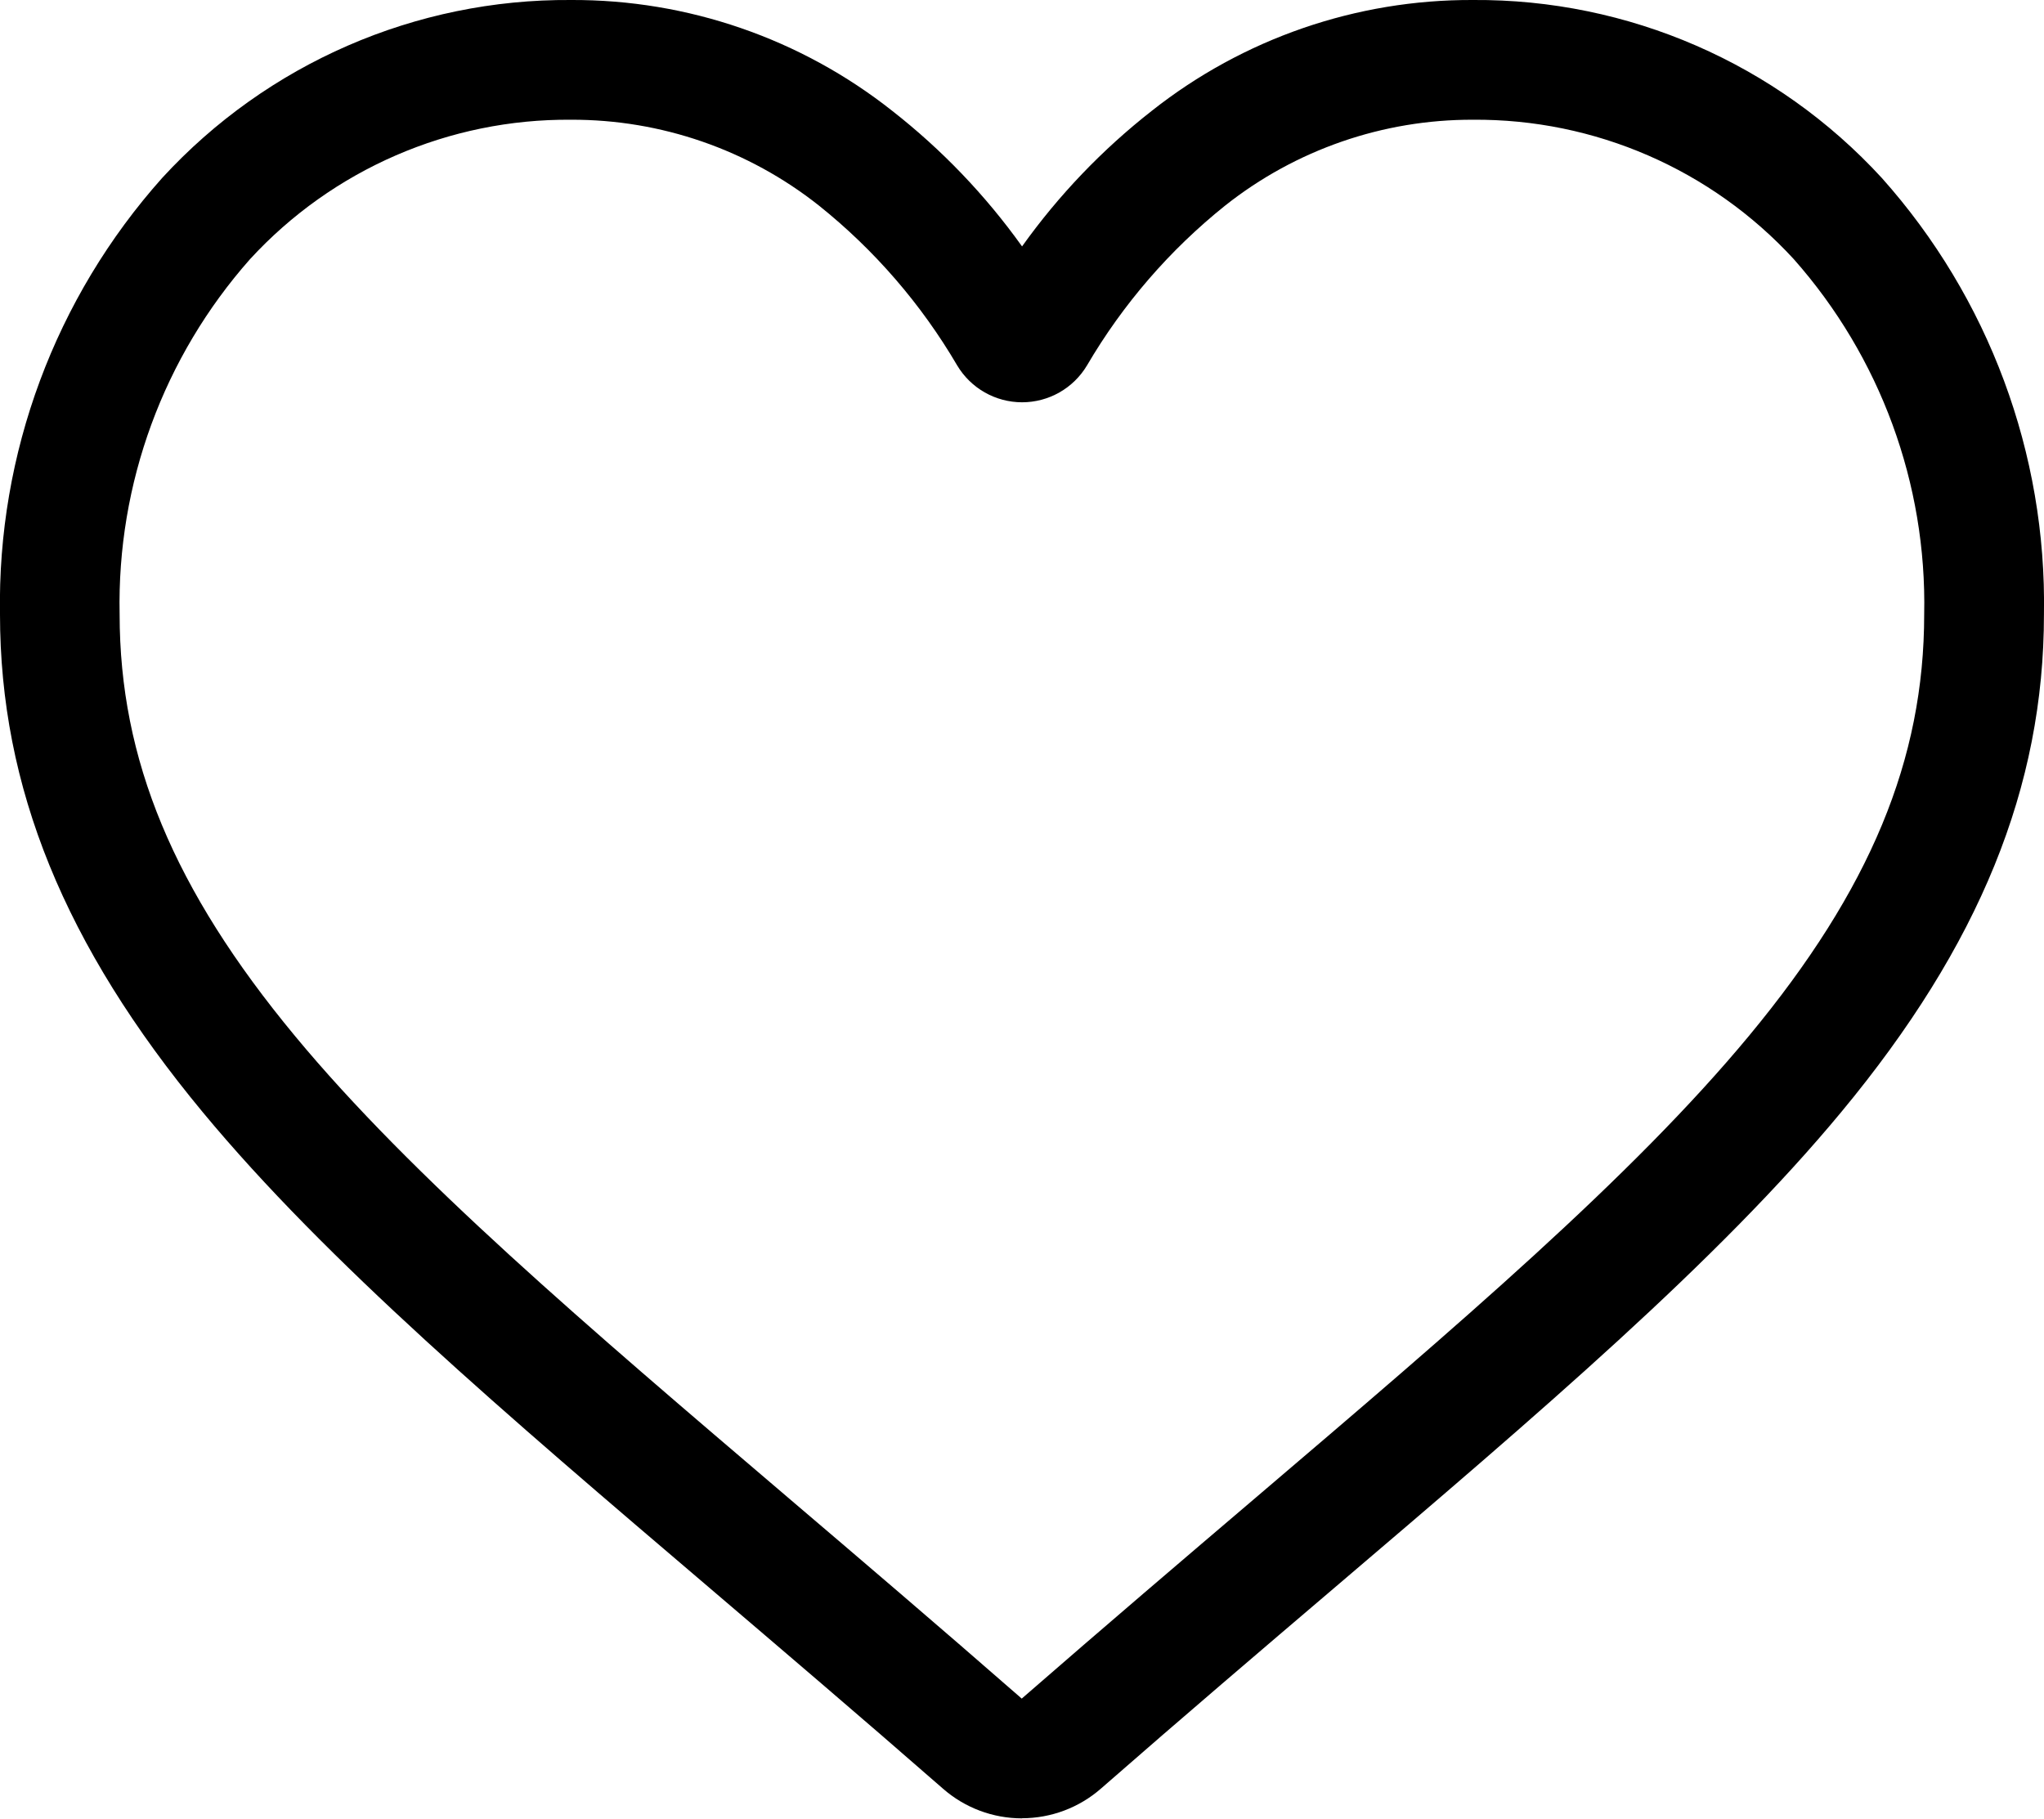
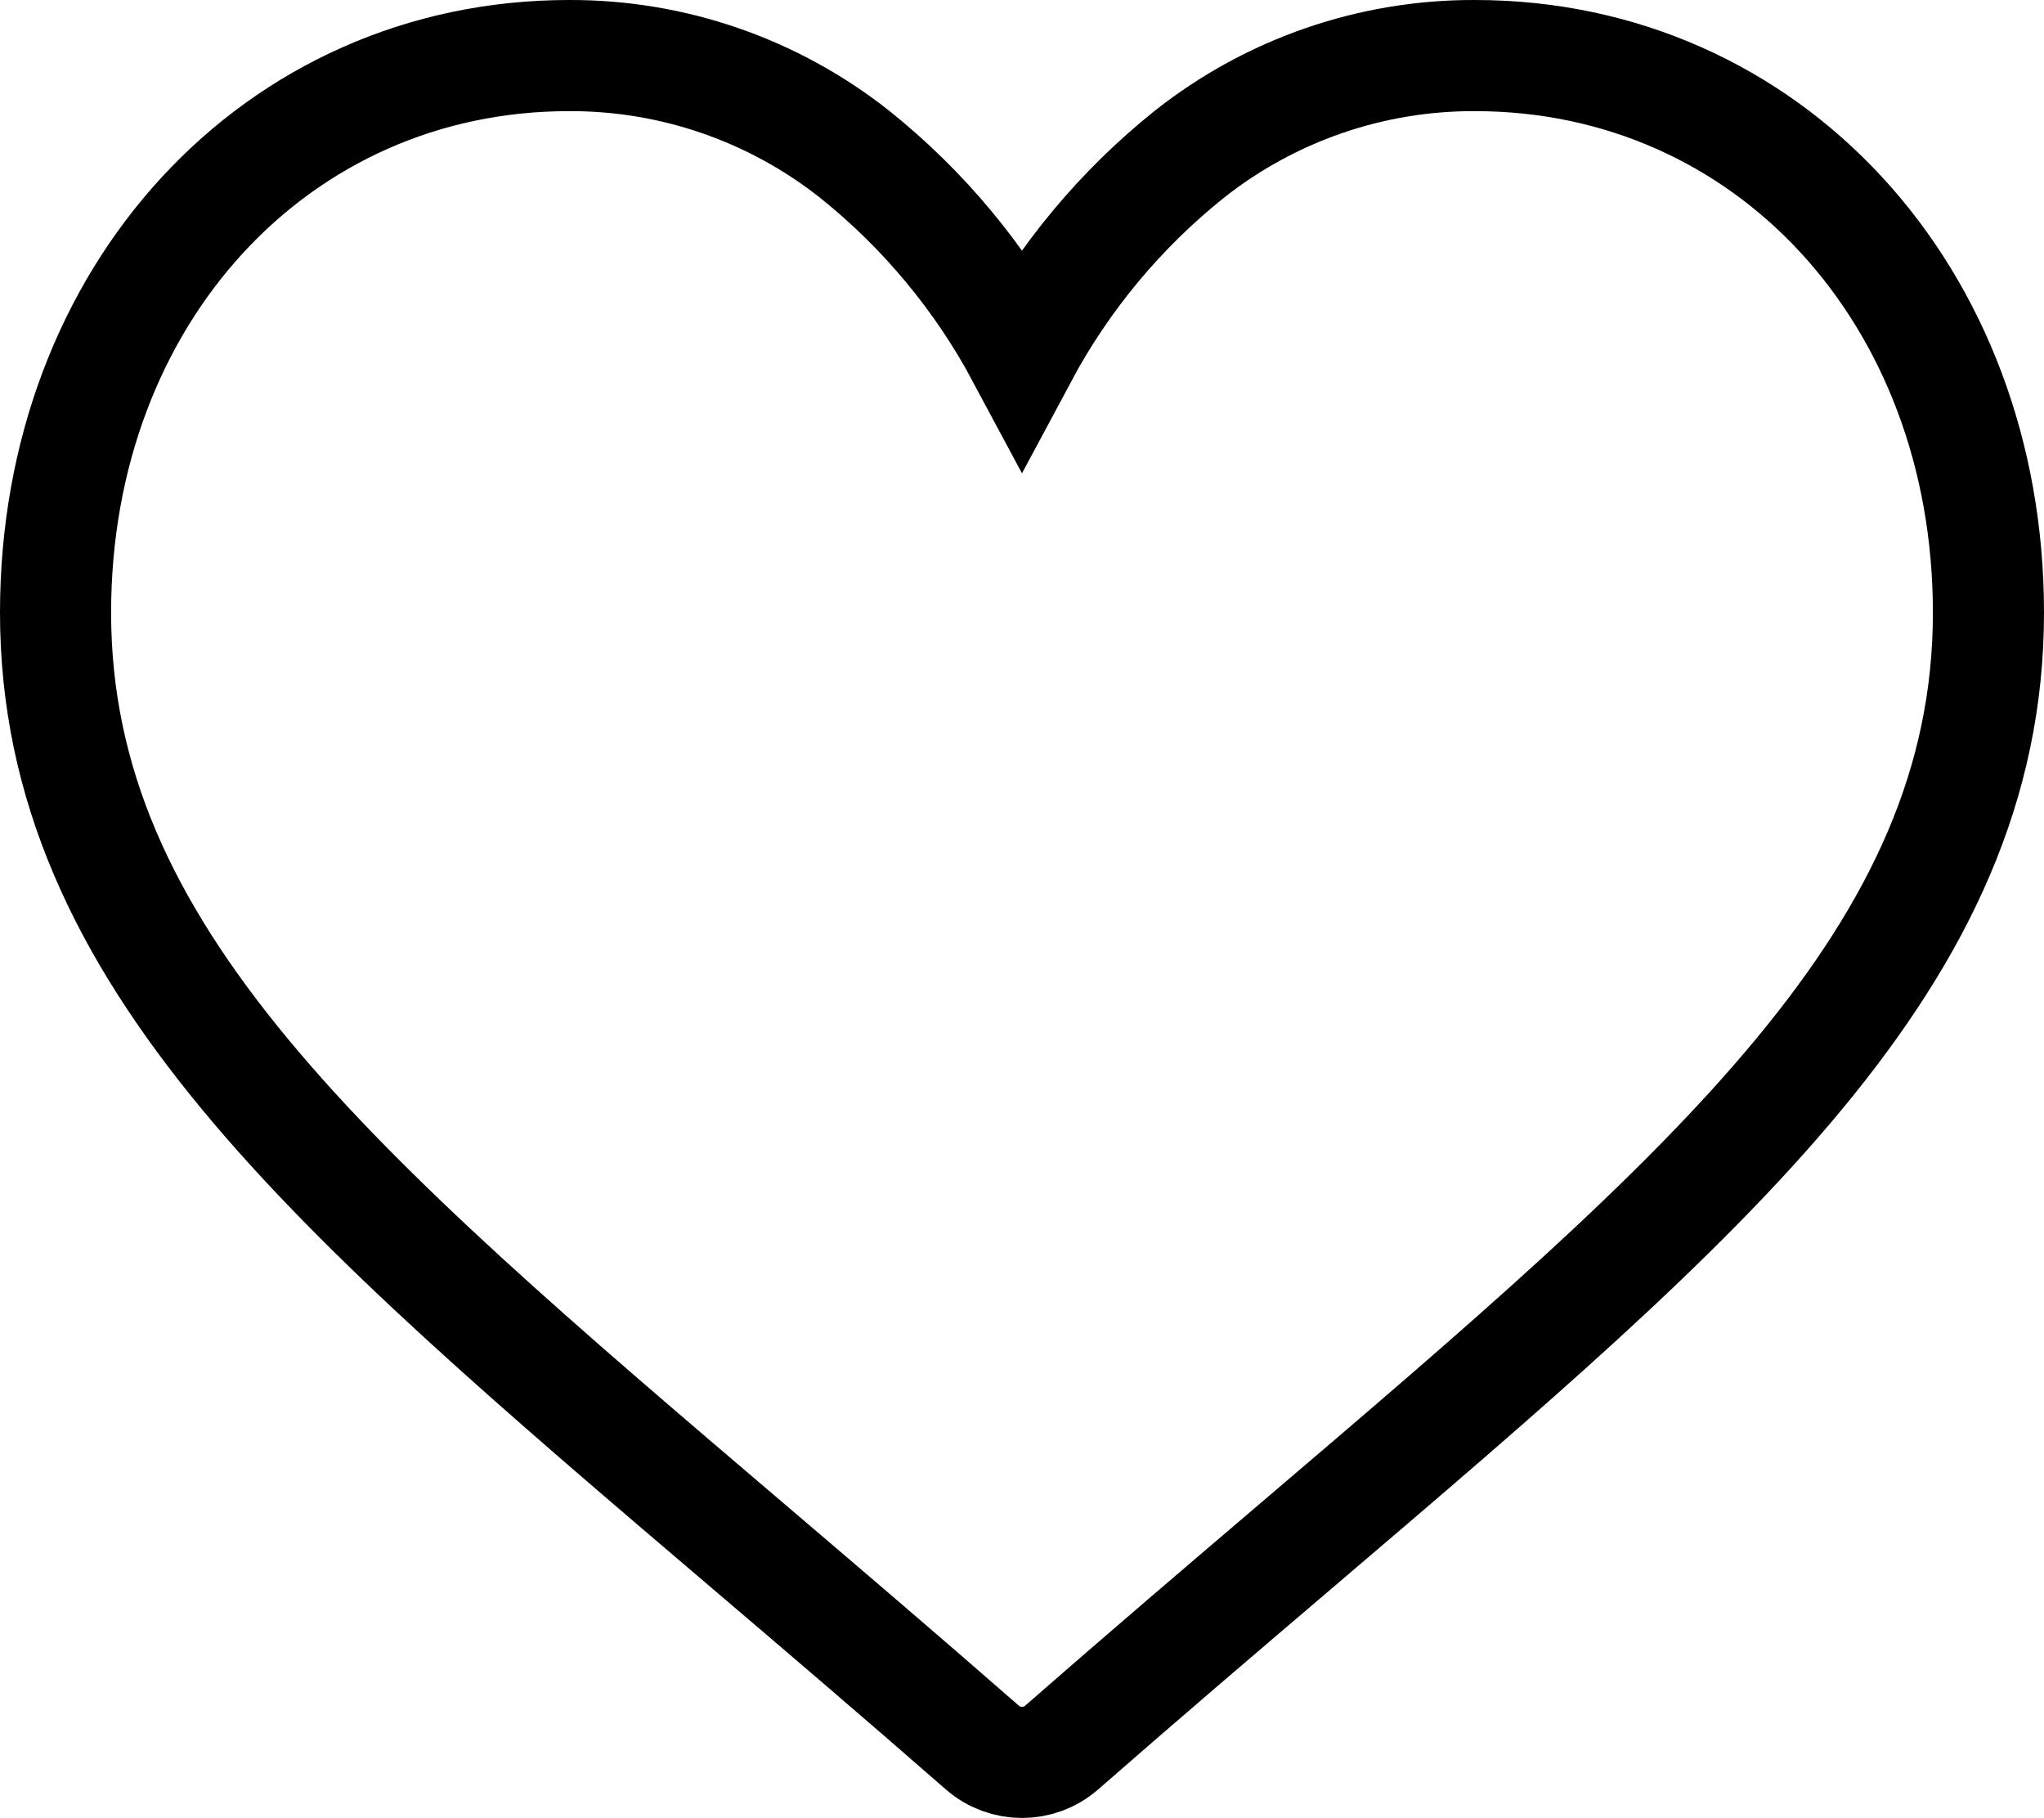
- <svg xmlns="http://www.w3.org/2000/svg" viewBox="0 0 89.089 79.261">
-   <g id="heart" transform="translate(-865 -790)">
-     <path id="heart-2" data-name="heart" d="M44.545,79.261A5.224,5.224,0,0,1,41.1,77.967c-3.6-3.147-7.069-6.1-10.13-8.713l-.016-.014C21.979,61.592,14.229,54.986,8.836,48.479,2.808,41.205,0,34.308,0,26.774A27.845,27.845,0,0,1,7.068,7.757,23.957,23.957,0,0,1,24.888,0a22.409,22.409,0,0,1,14,4.832,28.639,28.639,0,0,1,5.659,5.909A28.641,28.641,0,0,1,50.2,4.832,22.409,22.409,0,0,1,64.2,0a23.958,23.958,0,0,1,17.82,7.757,27.844,27.844,0,0,1,7.067,19.017c0,7.534-2.807,14.431-8.835,21.7-5.393,6.507-13.143,13.112-22.117,20.76-3.067,2.613-6.542,5.575-10.149,8.729a5.228,5.228,0,0,1-3.443,1.293ZM24.888,5.219A18.8,18.8,0,0,0,10.9,11.294a22.651,22.651,0,0,0-5.686,15.48c0,6.337,2.355,12,7.636,18.376,5.1,6.159,12.7,12.628,21.485,20.119l.016.014c3.073,2.619,6.556,5.588,10.182,8.758,3.647-3.176,7.136-6.15,10.215-8.773,8.789-7.491,16.38-13.959,21.484-20.118,5.28-6.371,7.635-12.039,7.635-18.376a22.651,22.651,0,0,0-5.686-15.48A18.794,18.794,0,0,0,64.2,5.219,17.308,17.308,0,0,0,53.4,8.96a25.324,25.324,0,0,0-6.022,6.968,3.294,3.294,0,0,1-5.659,0A25.3,25.3,0,0,0,35.693,8.96,17.308,17.308,0,0,0,24.888,5.219Zm0,0" transform="translate(865 790)" />
-   </g>
+ <svg xmlns="http://www.w3.org/2000/svg" width="55.189" height="49.073" viewBox="0 0 55.189 49.073">
+   <path id="heart" d="M38.326,30a12.356,12.356,0,0,0-7.717,2.667,17.579,17.579,0,0,0-4.515,5.43,17.578,17.578,0,0,0-4.515-5.43A12.356,12.356,0,0,0,13.863,30C5.96,30,0,36.464,0,45.036c0,9.261,7.435,15.6,18.691,25.189,1.911,1.629,4.078,3.475,6.33,5.445a1.631,1.631,0,0,0,2.147,0c2.252-1.97,4.419-3.816,6.331-5.446,11.255-9.591,18.69-15.927,18.69-25.188C52.189,36.464,46.229,30,38.326,30Z" transform="translate(1.5 -28.5)" fill="none" stroke="#000" stroke-width="3" />
</svg>
